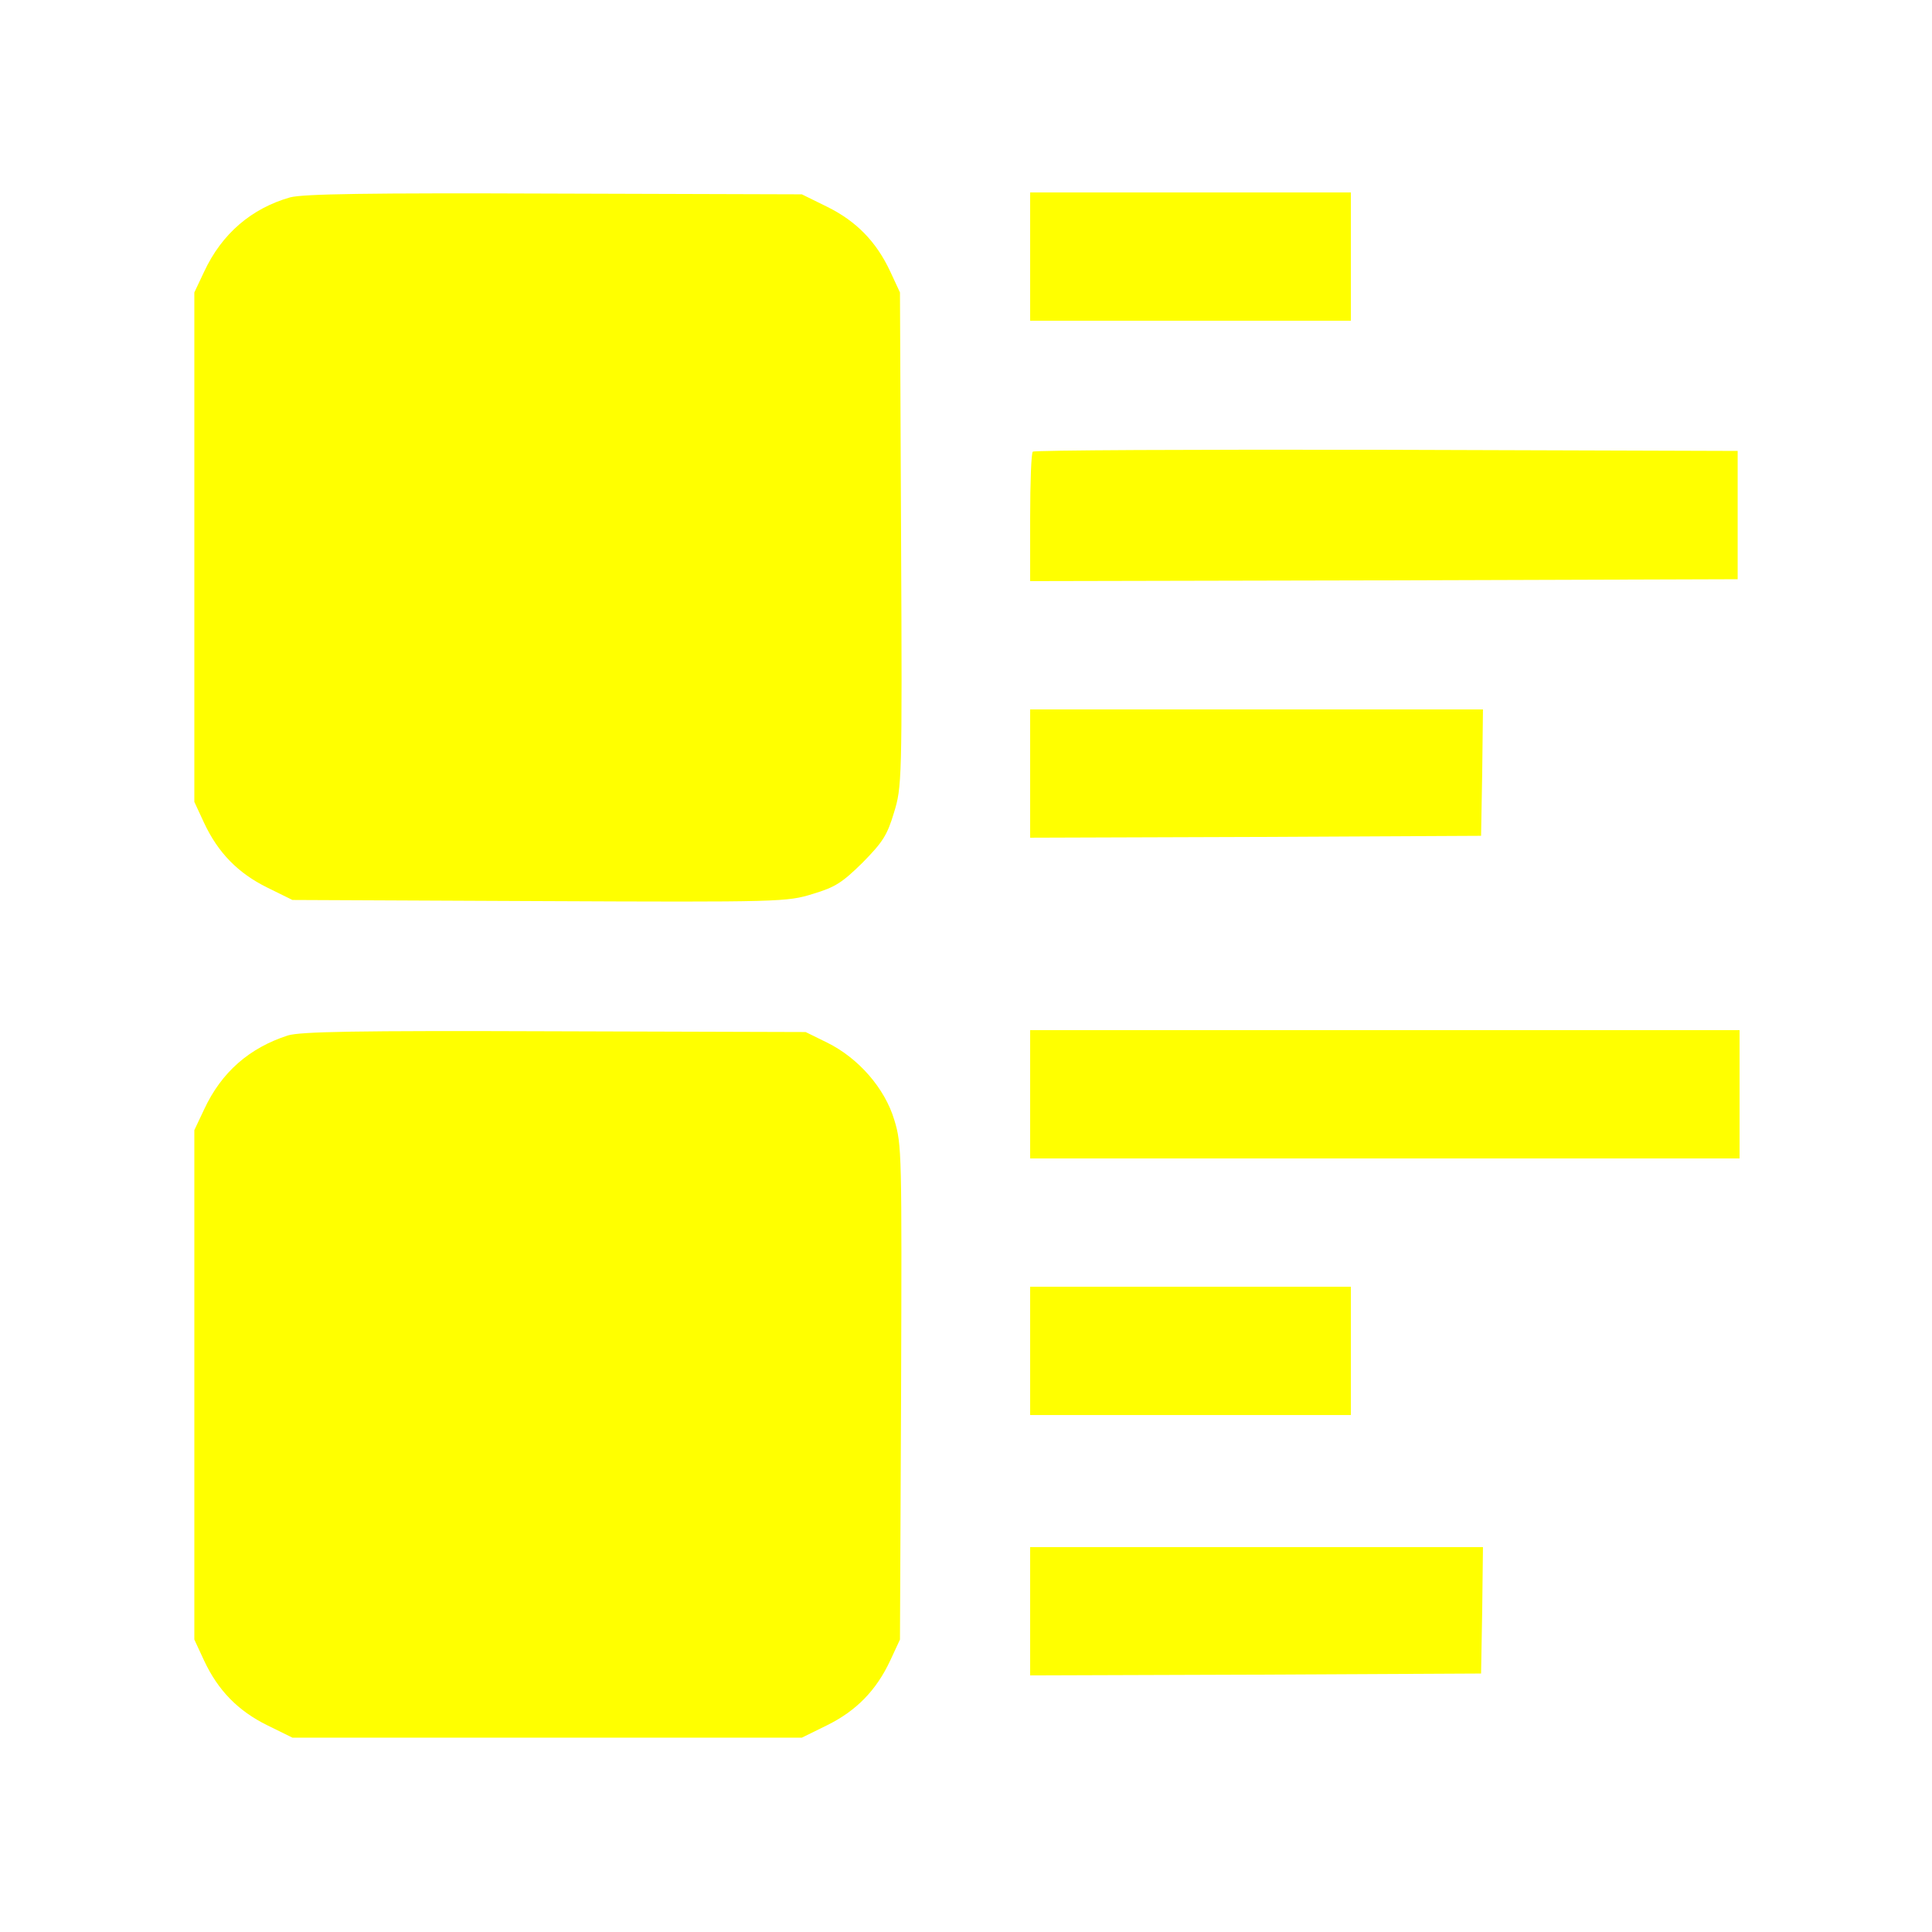
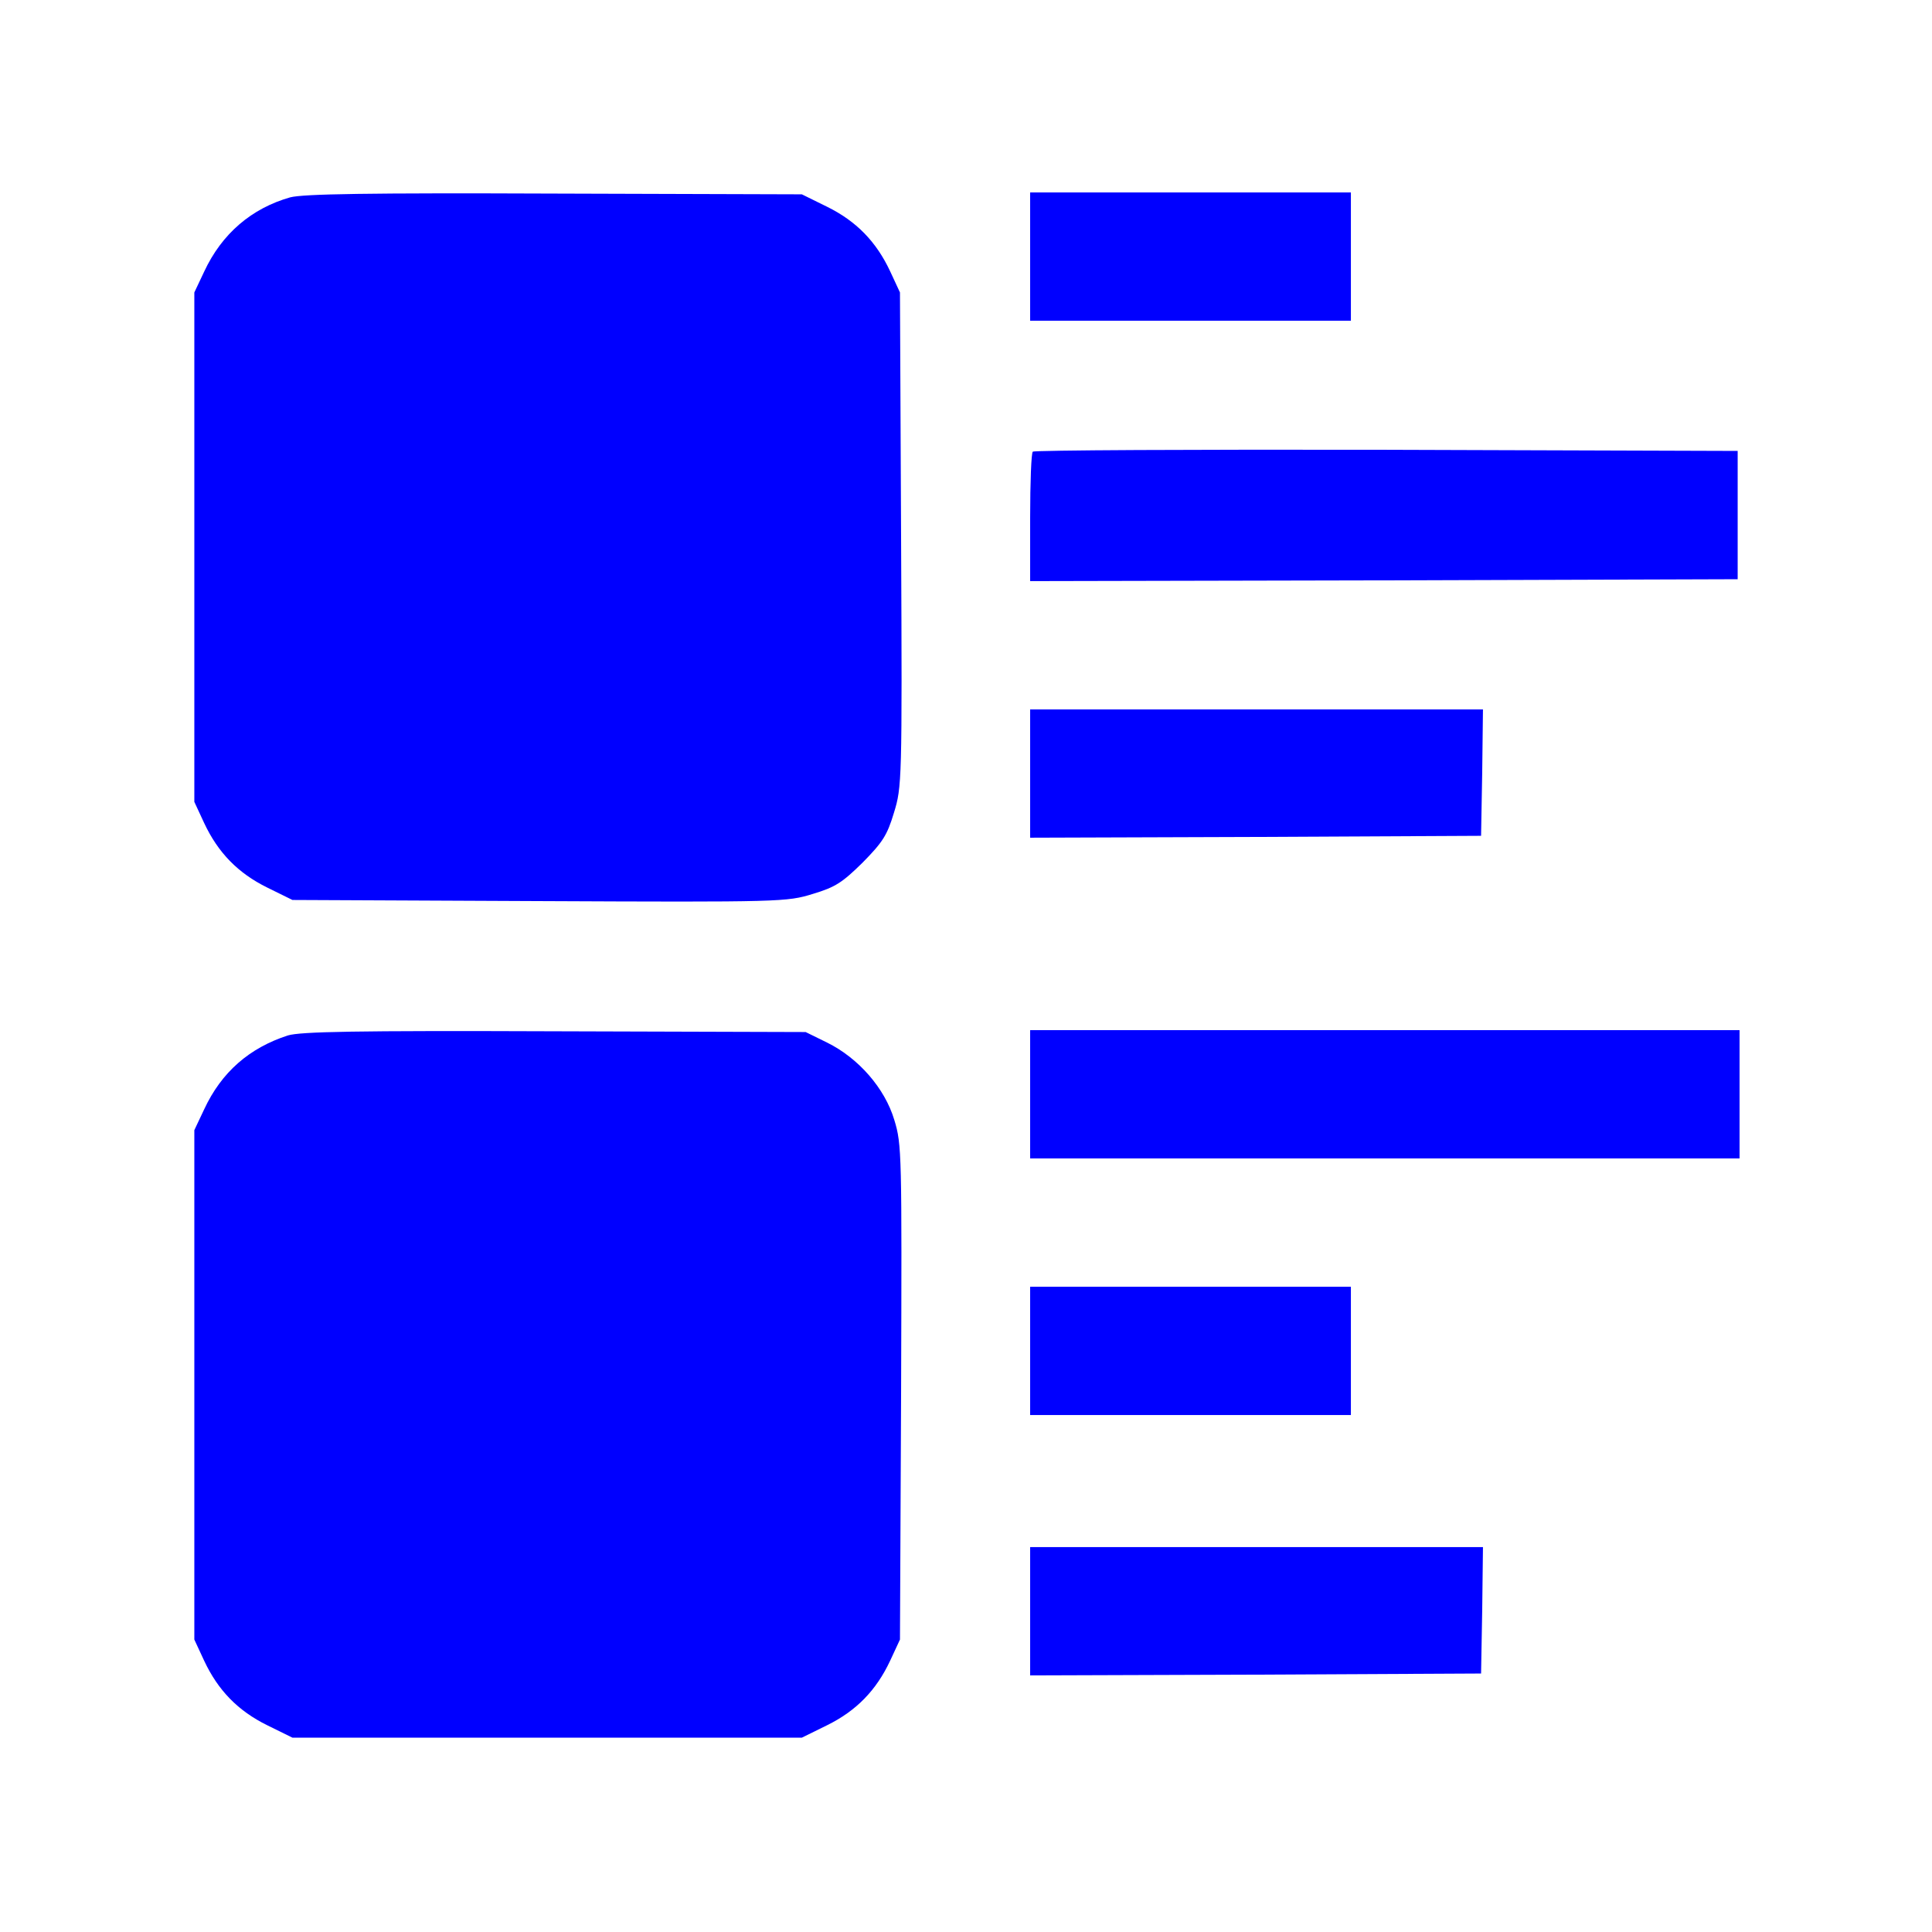
<svg xmlns="http://www.w3.org/2000/svg" version="1.0" width="512pt" height="512pt" viewBox="0 0 512 512" preserveAspectRatio="xMidYMid meet">
-   <g transform="translate(0,512) scale(0.1,-0.1)" fill="yellow" stroke="none">
+   <g transform="translate(0,512) scale(0.1,-0.1)" fill="blue" stroke="none">
    <path d="M769 4597 c-102 -29 -181 -96 -228 -197 l-26 -55 0 -675 0 -675 26 -56 c37 -79 90 -133 167 -171 l67 -33 655 -3 c641 -3 656 -2 724 19 60 18 78 30 132 83 53 54 65 72 83 132 21 68 22 83 19 724 l-3 655 -26 56 c-37 79 -90 133 -167 171 l-67 33 -655 2 c-498 2 -666 -1 -701 -10z" />
    <path d="M2730 4440 l0 -170 425 0 425 0 0 170 0 170 -425 0 -425 0 0 -170z" />
    <path d="M2737 3923 c-4 -3 -7 -82 -7 -175 l0 -168 938 2 937 3 0 170 0 170 -931 3 c-512 1 -934 -1 -937 -5z" />
    <path d="M2730 3070 l0 -170 598 2 597 3 3 168 2 167 -600 0 -600 0 0 -170z" />
    <path d="M763 2376 c-102 -33 -176 -97 -222 -196 l-26 -55 0 -675 0 -675 26 -56 c37 -79 90 -133 167 -171 l67 -33 675 0 675 0 67 33 c77 38 130 92 167 171 l26 56 3 655 c2 634 2 657 -18 722 -25 84 -95 164 -178 205 l-57 28 -665 2 c-531 2 -673 -1 -707 -11z" />
    <path d="M2730 2220 l0 -170 940 0 940 0 0 170 0 170 -940 0 -940 0 0 -170z" />
    <path d="M2730 1540 l0 -170 425 0 425 0 0 170 0 170 -425 0 -425 0 0 -170z" />
    <path d="M2730 850 l0 -170 598 2 597 3 3 168 2 167 -600 0 -600 0 0 -170z" />
  </g>
</svg>
